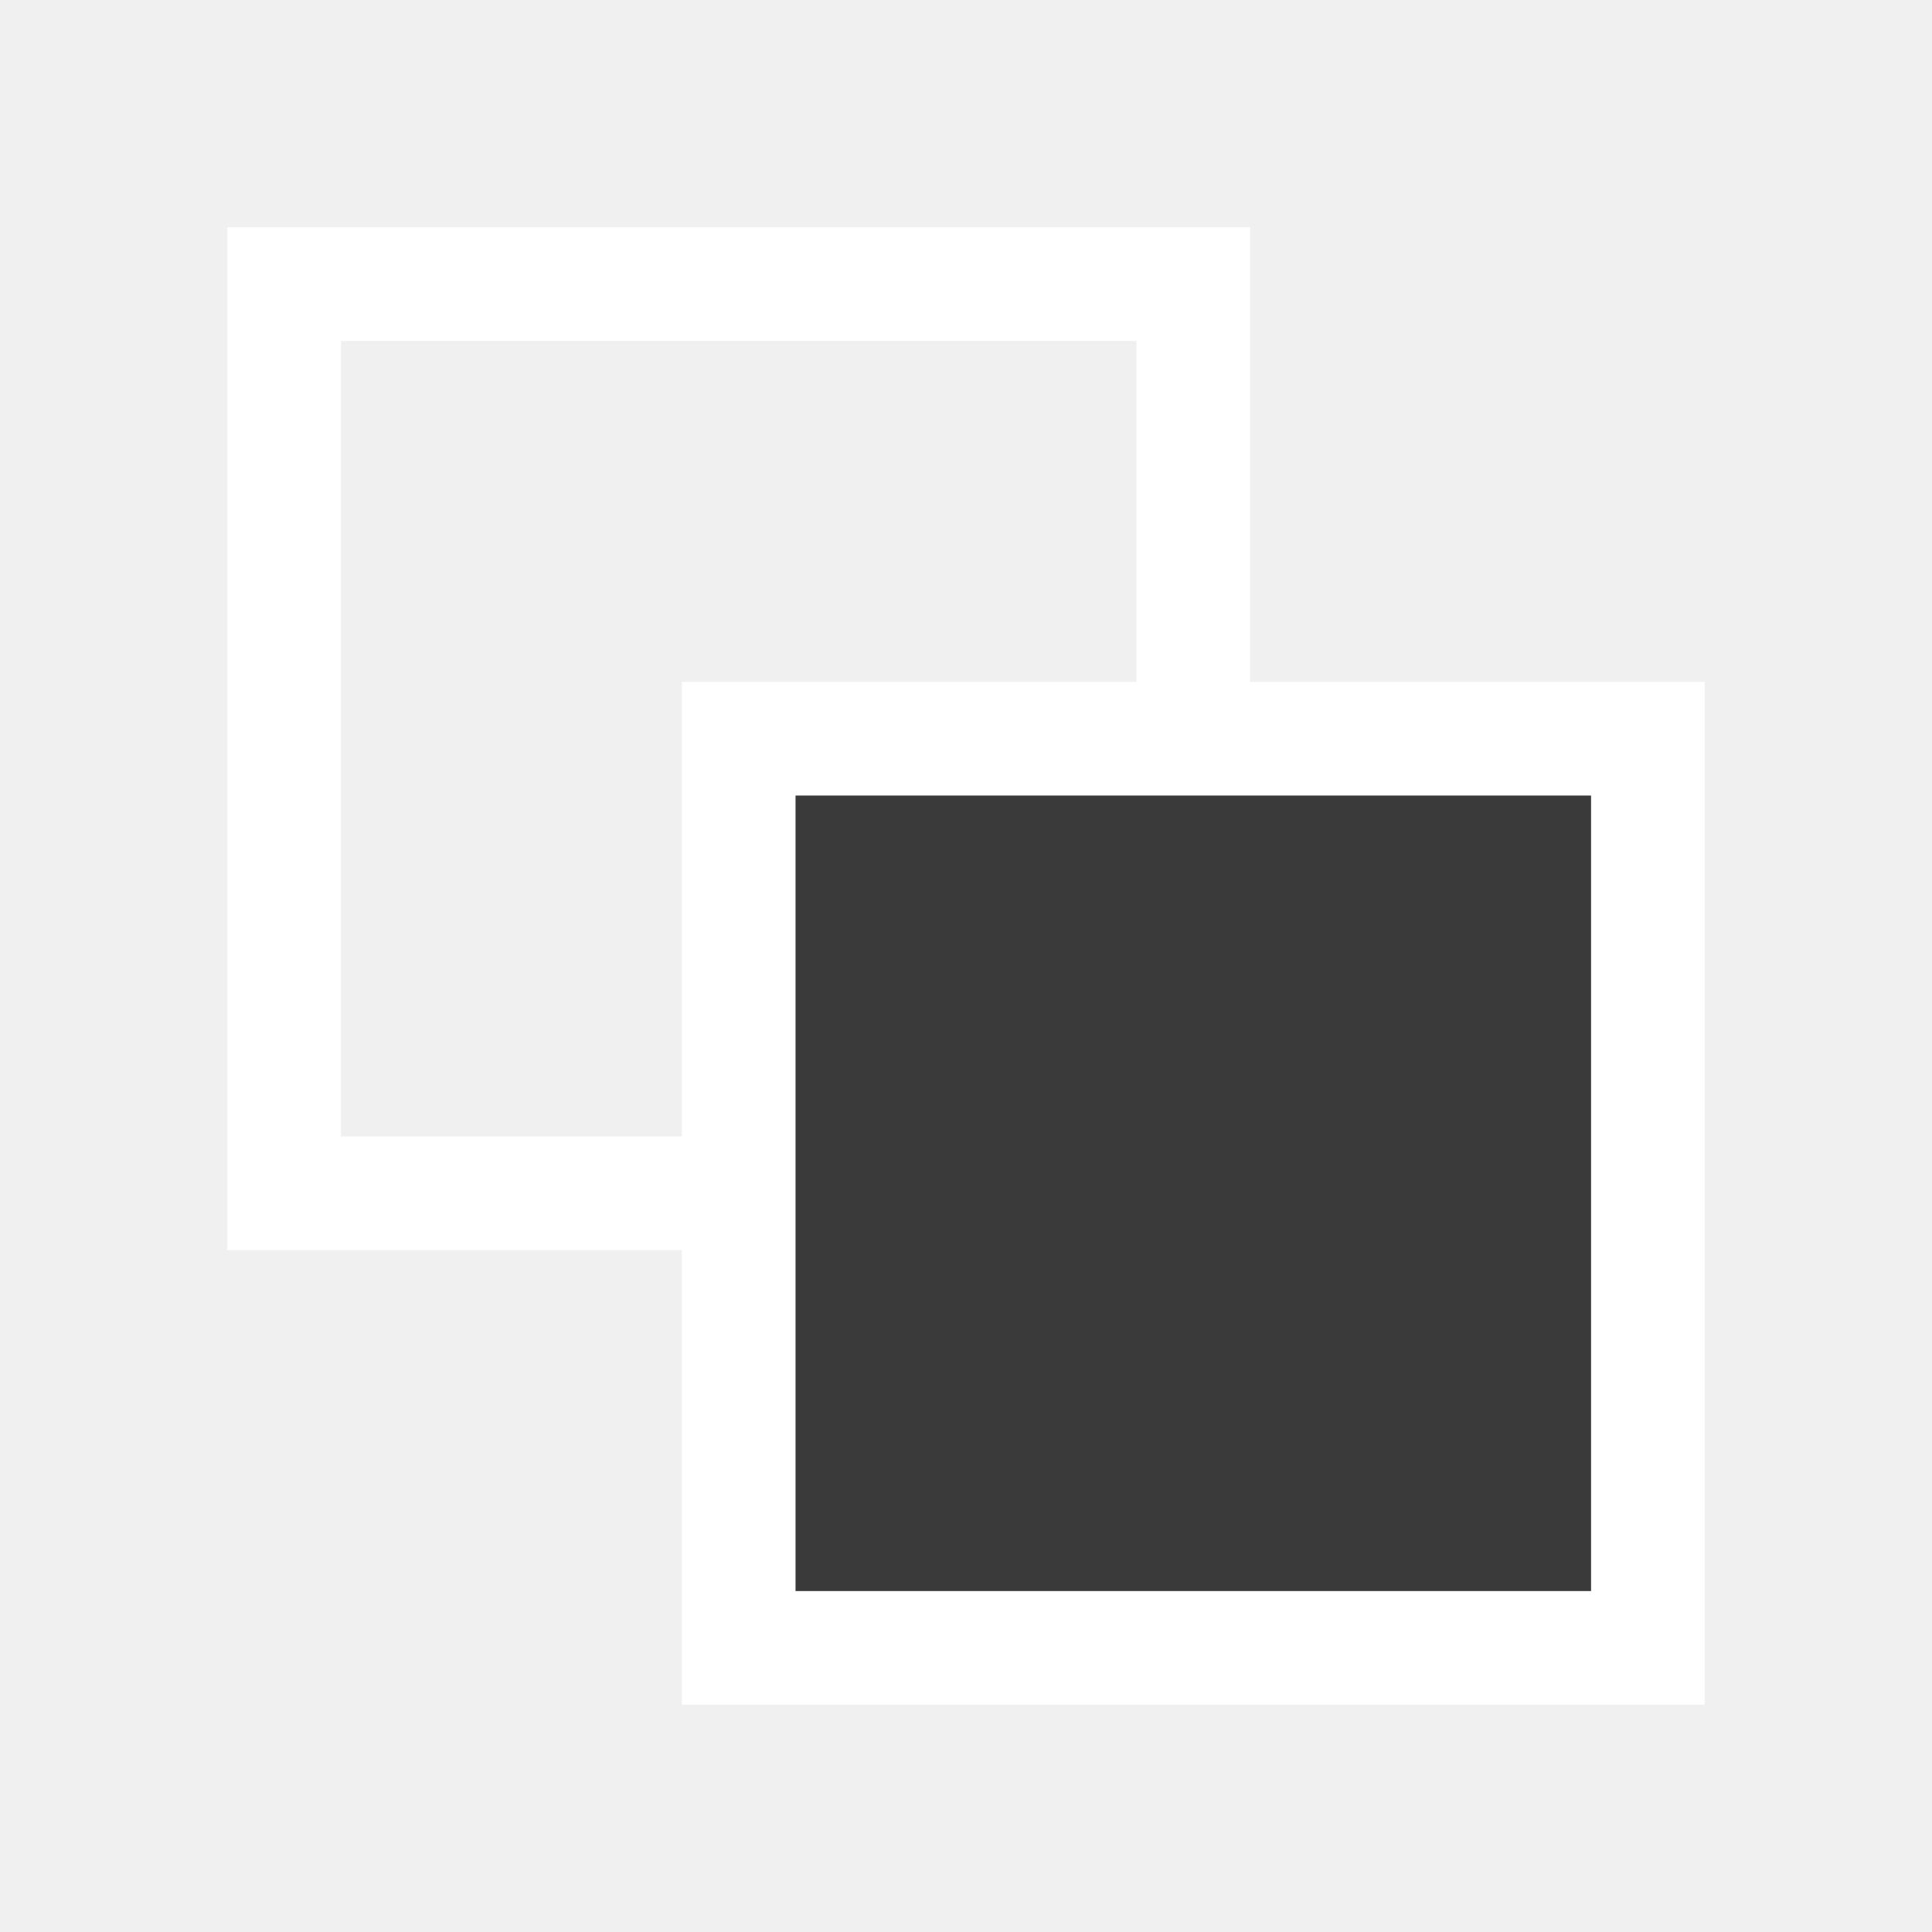
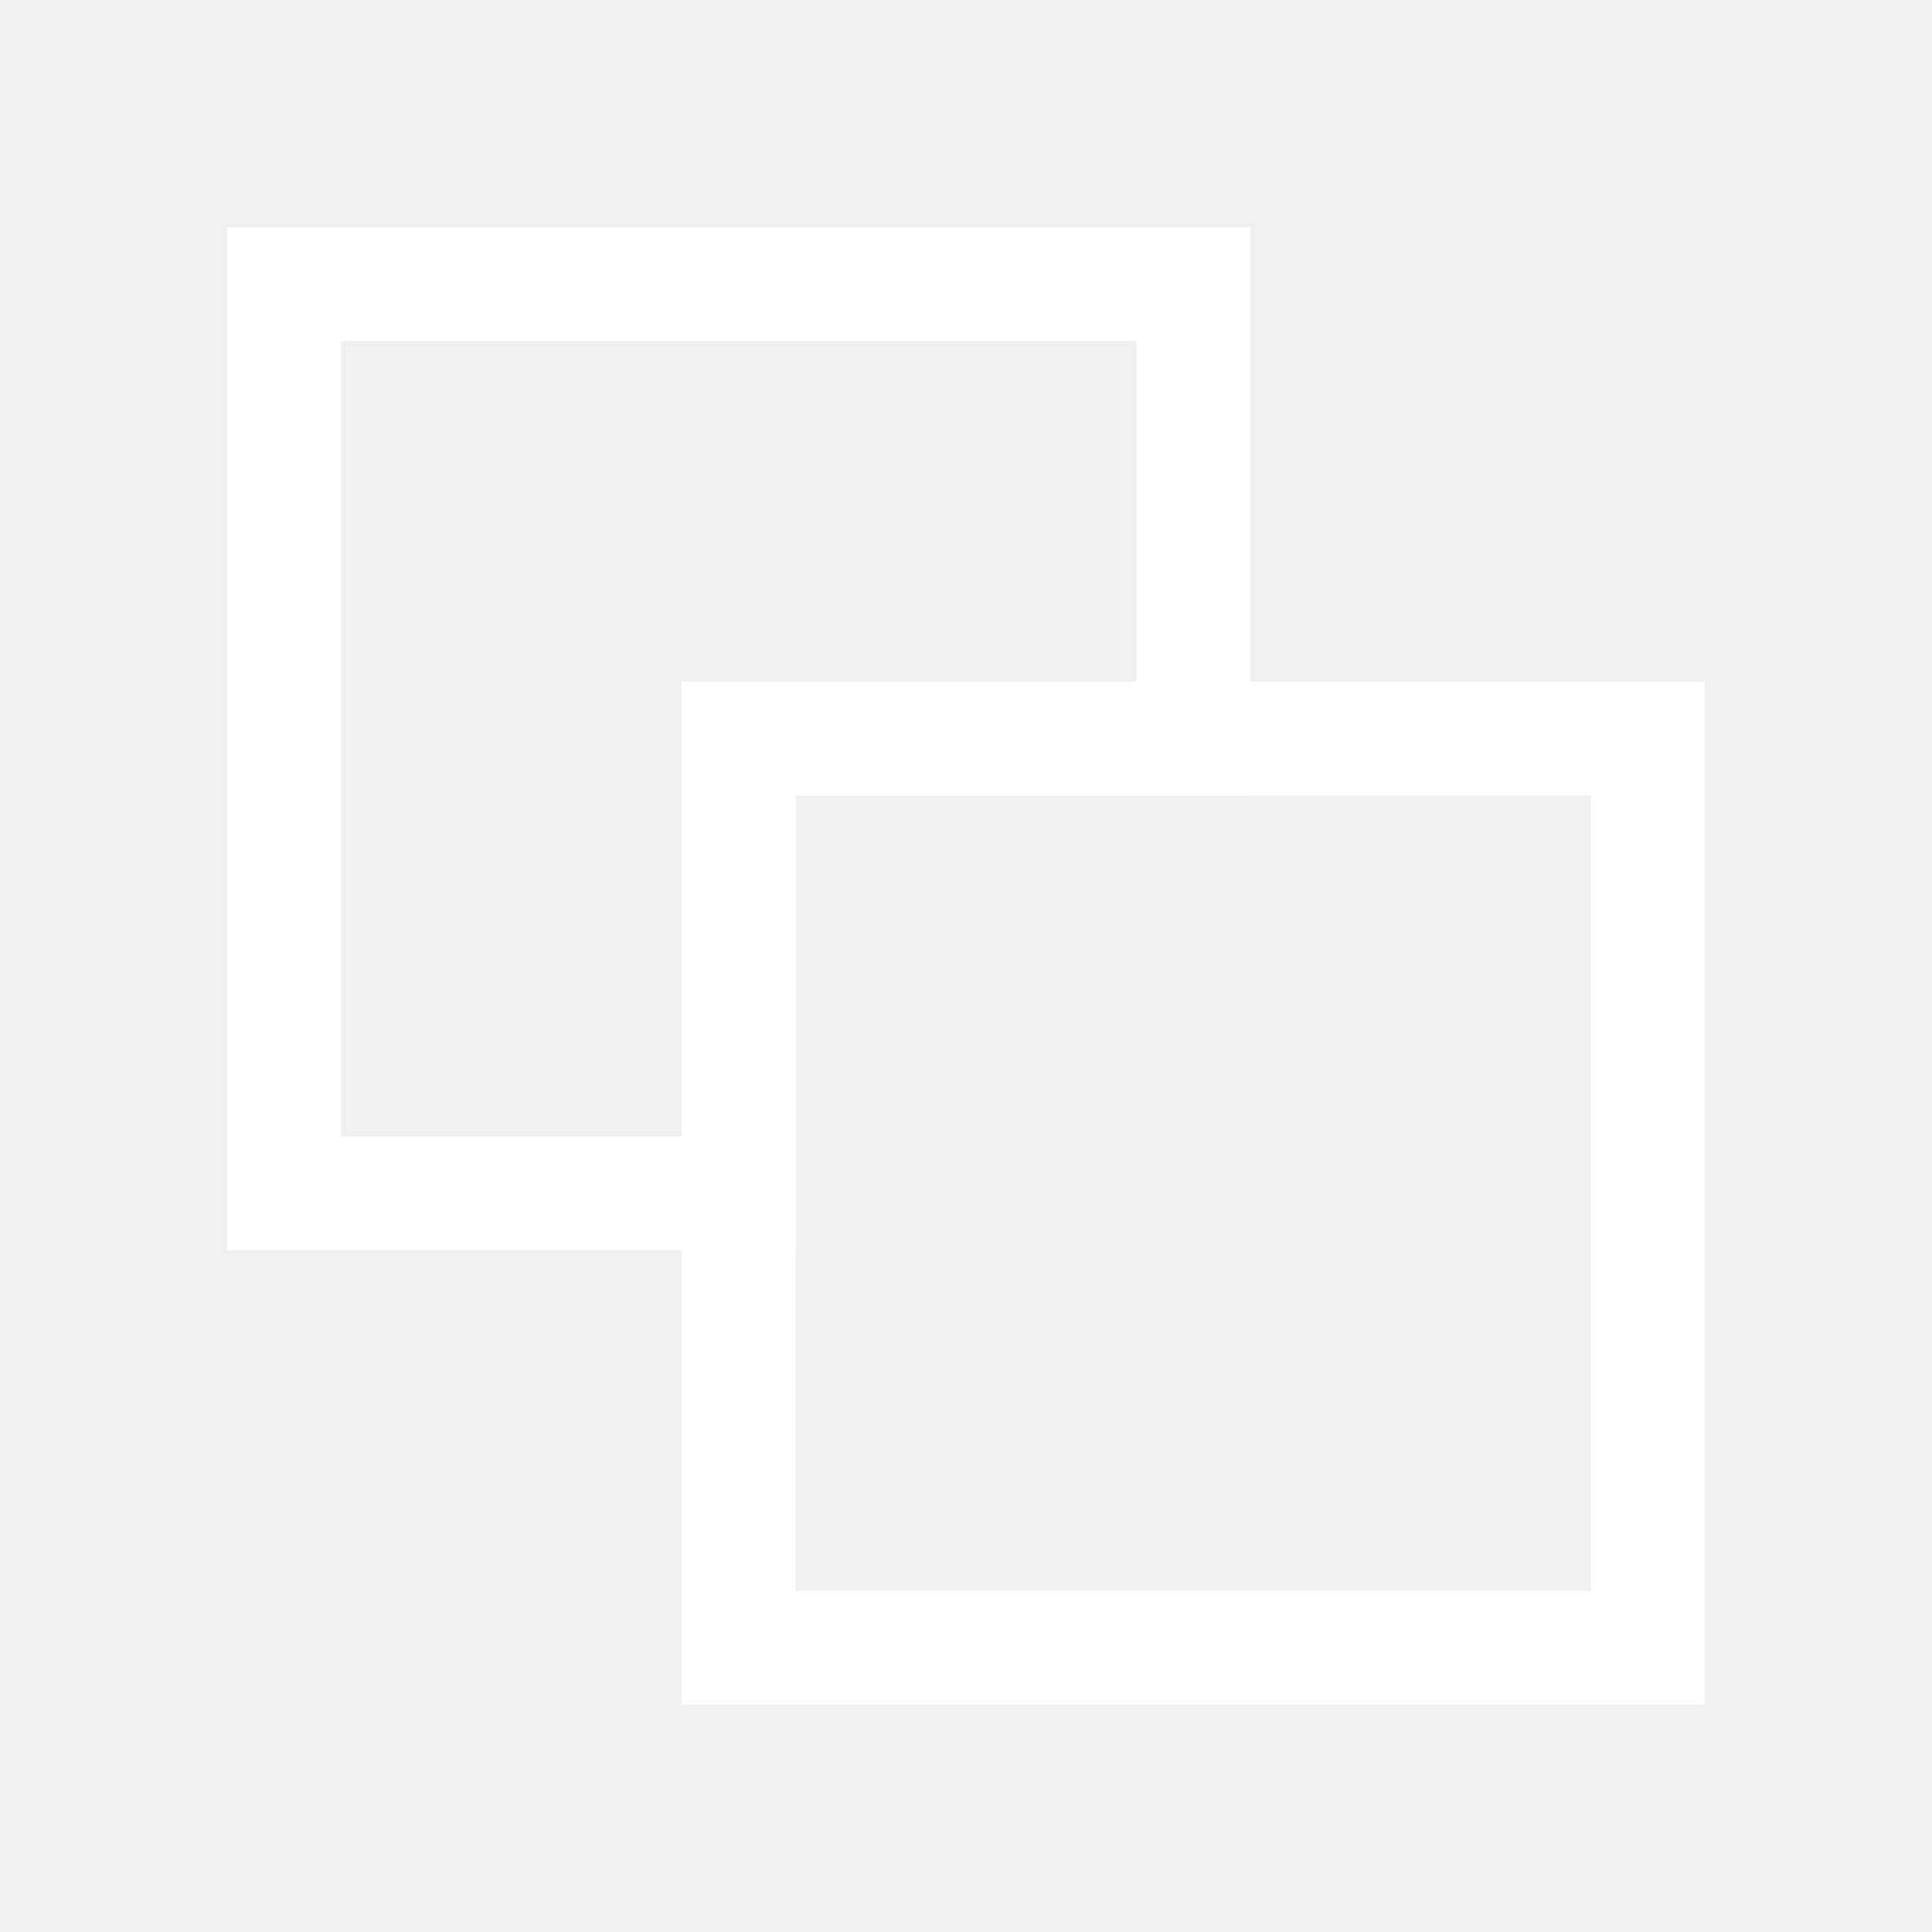
<svg xmlns="http://www.w3.org/2000/svg" width="17" height="17" viewBox="0 0 17 17" fill="none">
-   <g clip-path="url(#clip0)">
-     <rect x="2.5" y="2.5" width="8" height="8" stroke="white" />
-     <rect x="6.5" y="6.5" width="8" height="8" fill="#3A3A3A" stroke="white" />
+   <g>
+     <rect x="6.5" y="6.5" width="8" height="8" style="fill:none;stroke:white;stroke-width:1px;" />
+     <path d="M10.5,6.5L6.5,6.5L6.5,10.5L2.5,10.5L2.5,2.5L10.5,2.5L10.5,6.5Z" style="fill:none;stroke:white;stroke-width:1px;" />
  </g>
-   <defs>
-     <clipPath id="clip0">
-       <rect width="17" height="17" fill="white" />
-     </clipPath>
-   </defs>
</svg>
